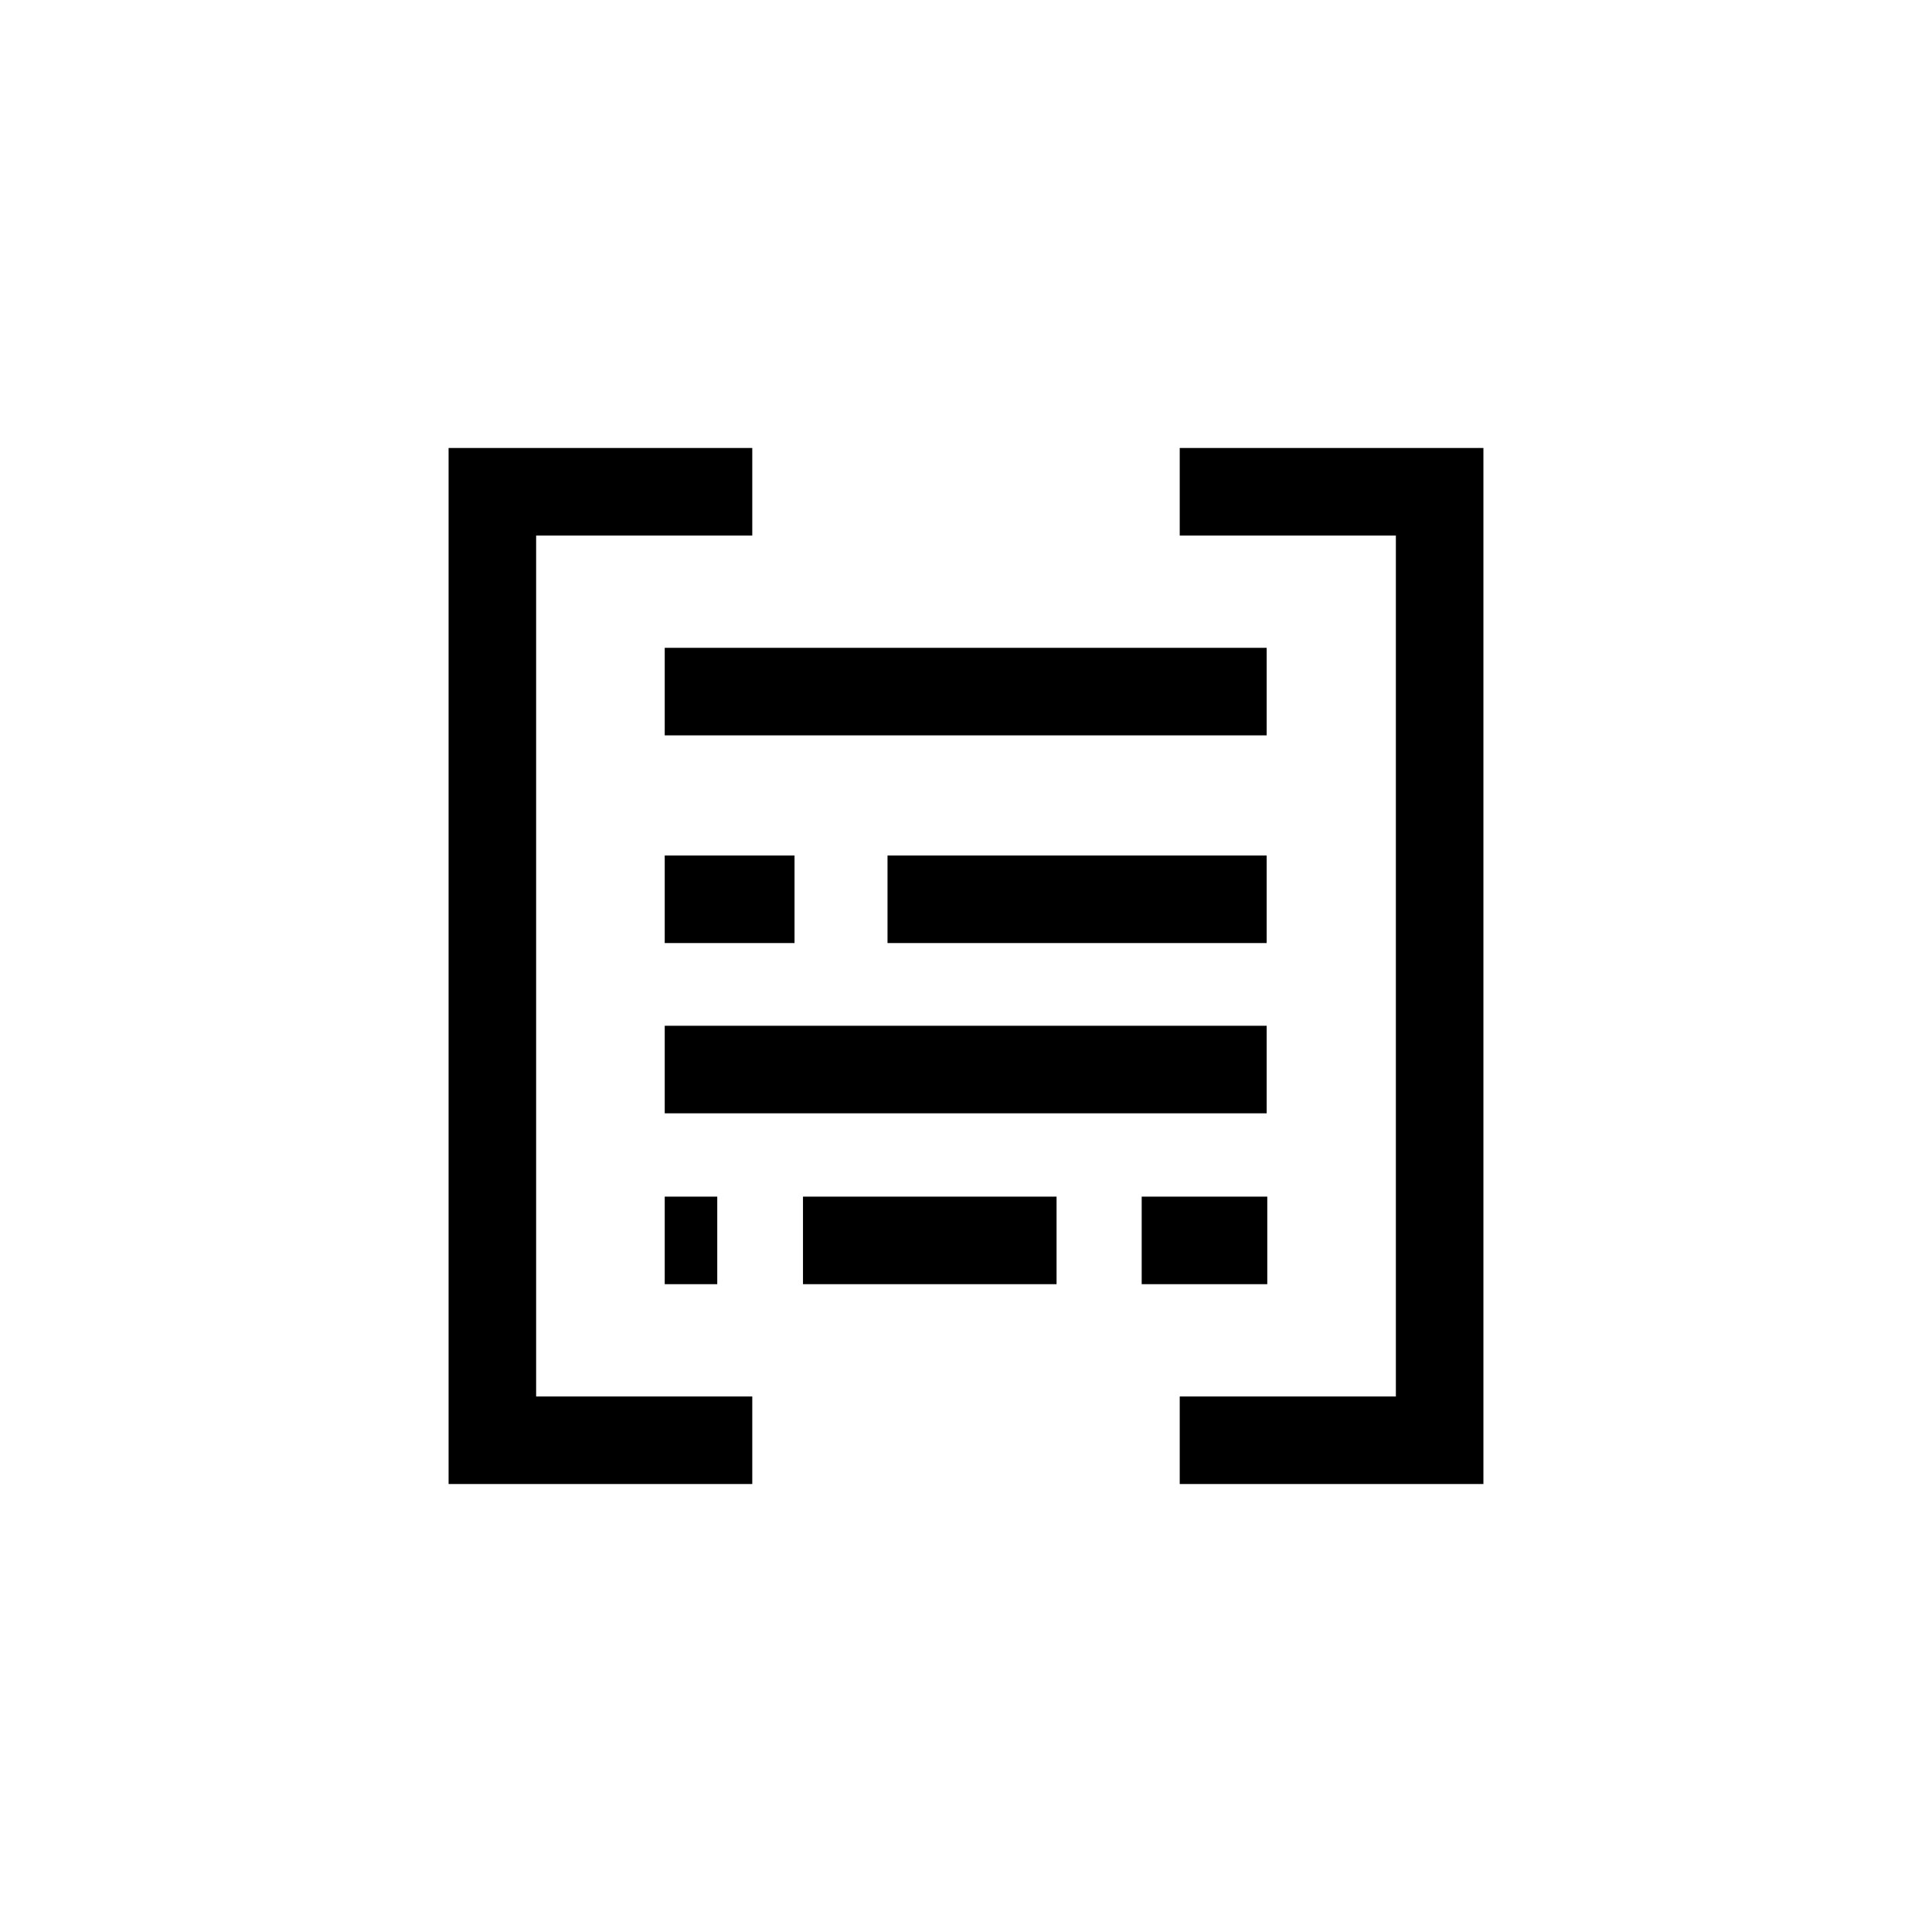
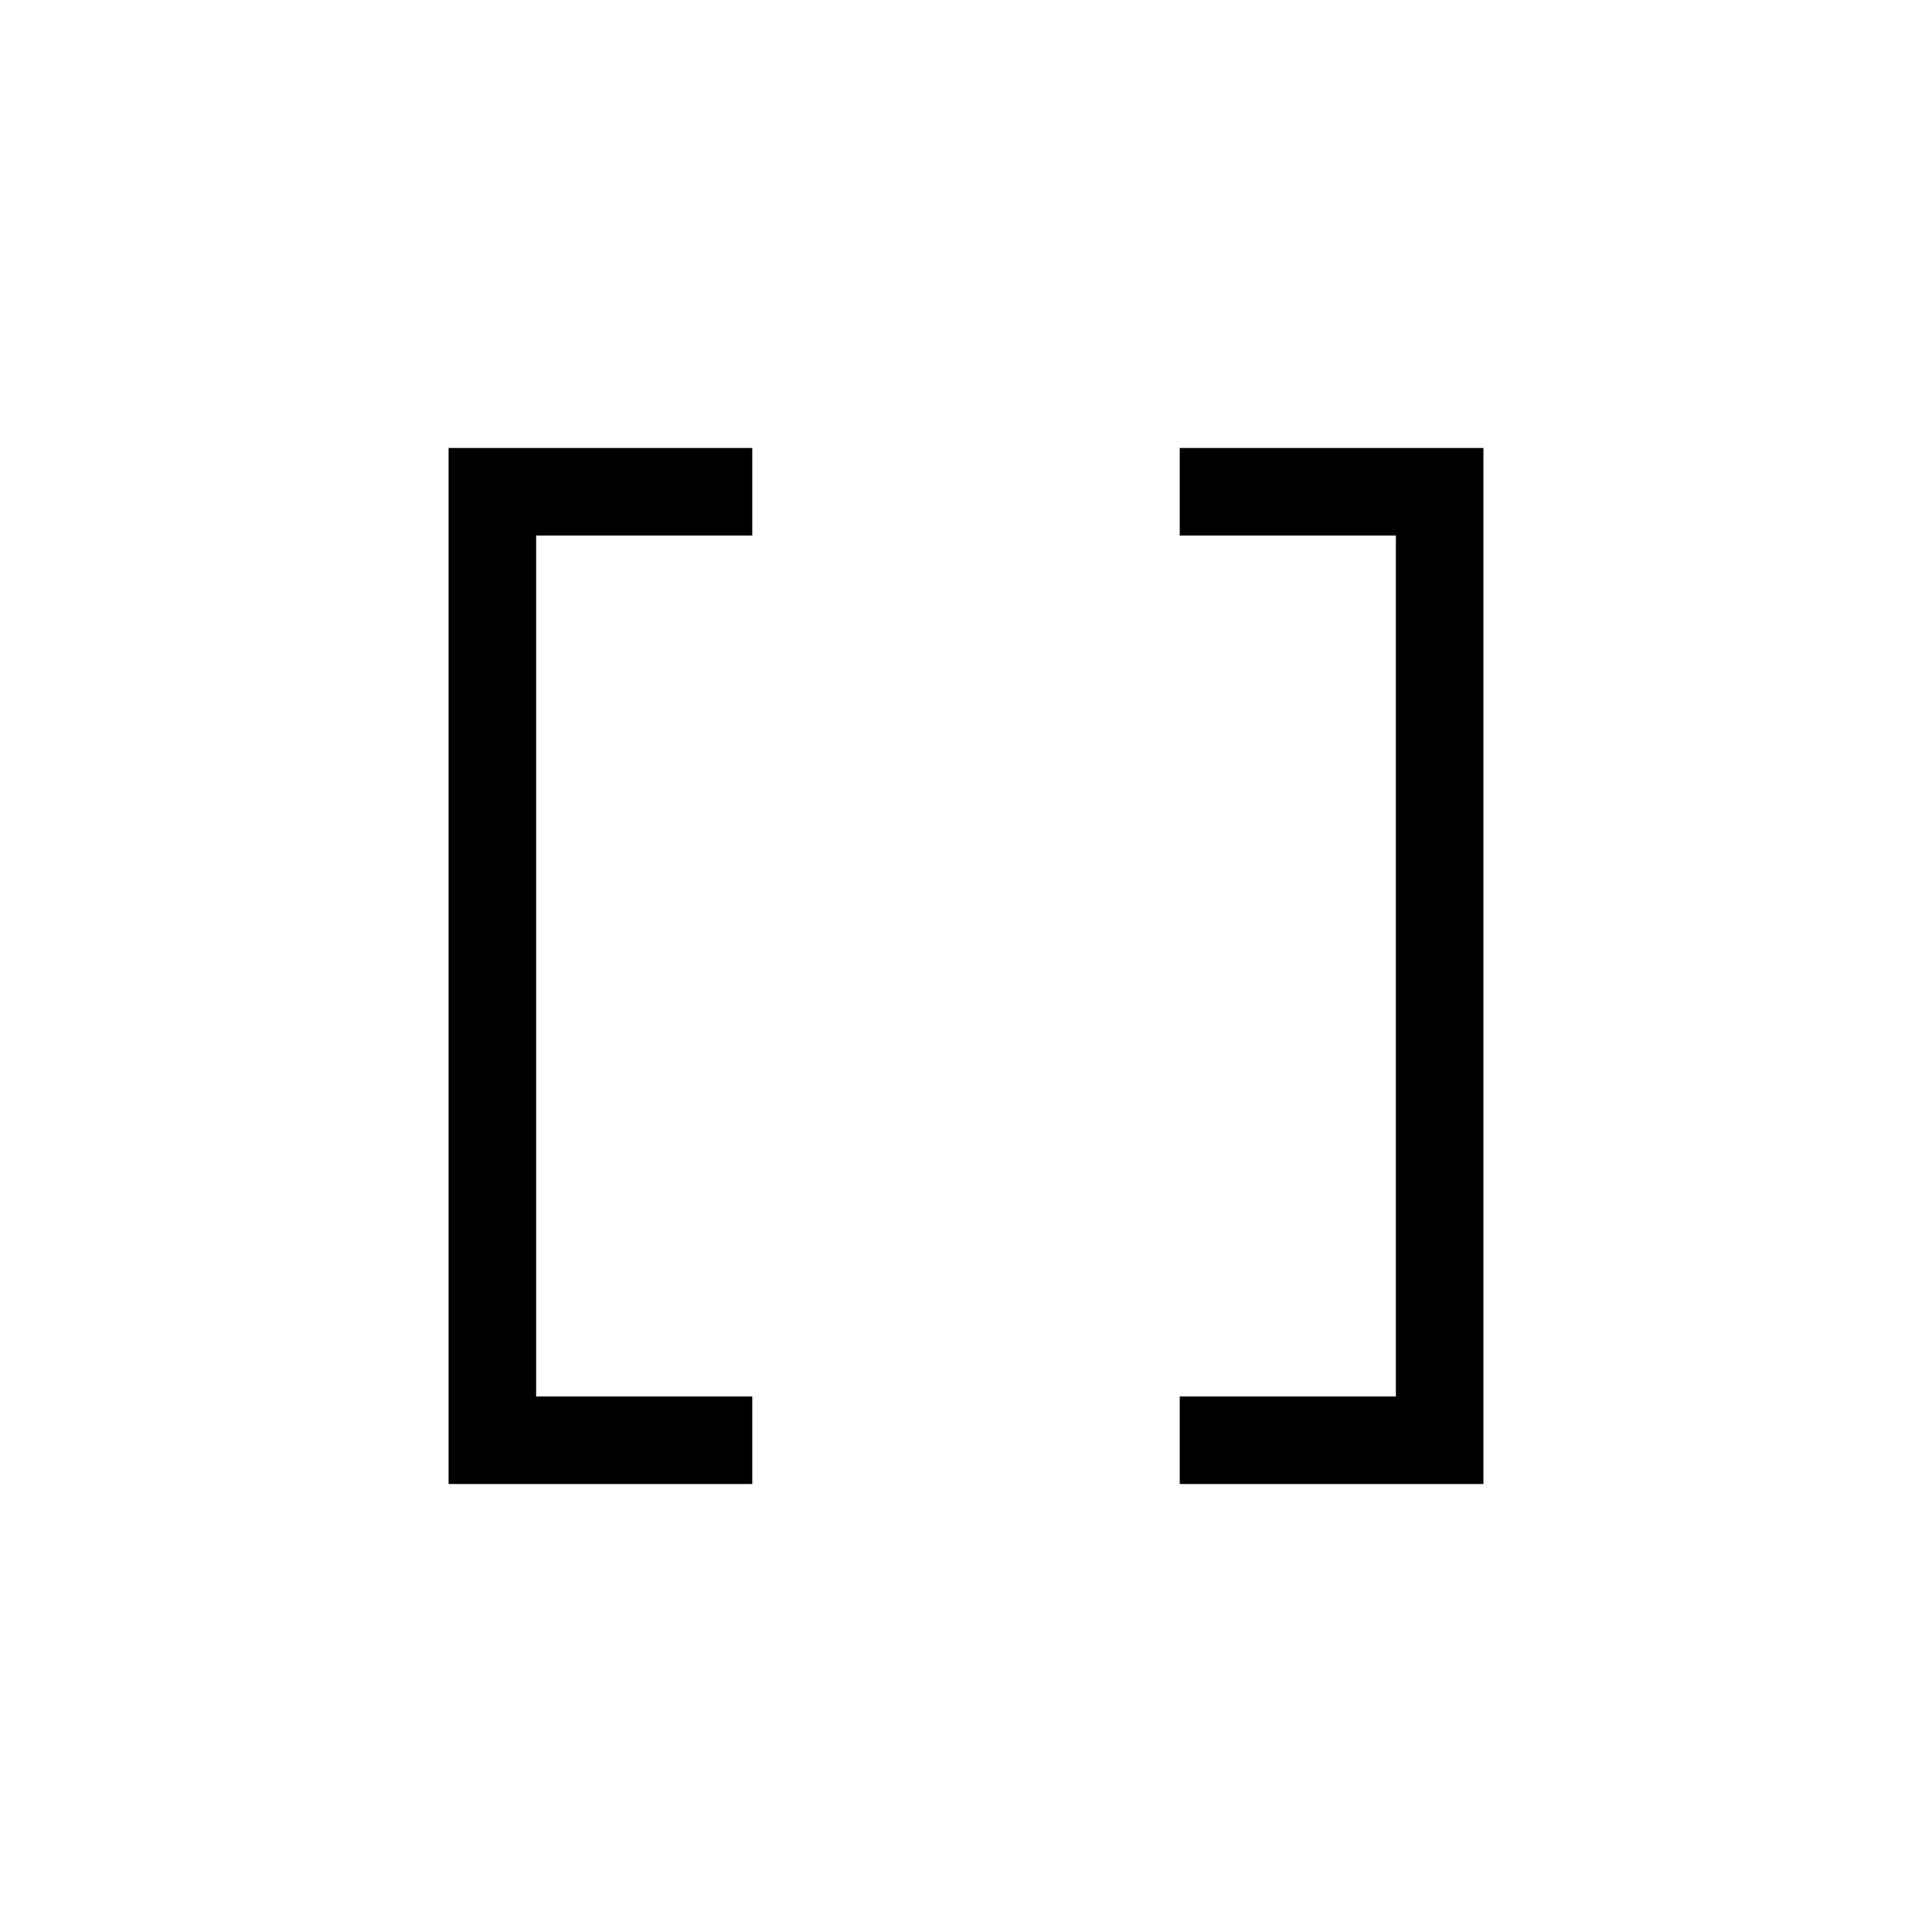
<svg xmlns="http://www.w3.org/2000/svg" id="Layer_1" version="1.1" viewBox="0 0 32 32">
  <defs id="defs8" />
  <g id="g2">
    <polygon points="12.46 24.58 7.43 24.58 7.43 7.42 12.46 7.42 12.46 8.87 8.88 8.87 8.88 23.13 12.46 23.13 12.46 24.58" fill="currentColor" id="polygon1" />
    <polygon points="24.57 24.58 19.54 24.58 19.54 23.13 23.12 23.13 23.12 8.87 19.54 8.87 19.54 7.42 24.57 7.42 24.57 24.58" fill="currentColor" id="polygon2" />
  </g>
  <g id="g8">
-     <rect x="11.01" y="10.73" width="9.97" height="1.45" fill="currentColor" id="rect2" />
-     <rect x="11.01" y="16.99" width="9.97" height="1.45" fill="currentColor" id="rect3" />
-     <rect x="18.91" y="19.82" width="2.08" height="1.45" fill="currentColor" id="rect4" />
-     <rect x="13.3" y="19.82" width="4.2" height="1.45" fill="currentColor" id="rect5" />
-     <rect x="11.01" y="19.82" width=".87" height="1.45" fill="currentColor" id="rect6" />
-     <rect x="11.01" y="14.17" width="2.15" height="1.45" fill="currentColor" id="rect7" />
-     <rect x="14.7" y="14.17" width="6.28" height="1.45" fill="currentColor" id="rect8" />
+     <rect x="11.01" y="10.73" fill="currentColor" id="rect2" />
+     <rect x="11.01" y="16.99" fill="currentColor" id="rect3" />
+     <rect x="18.91" y="19.82" fill="currentColor" id="rect4" />
+     <rect x="13.3" y="19.82" fill="currentColor" id="rect5" />
+     <rect x="11.01" y="19.82" fill="currentColor" id="rect6" />
+     <rect x="11.01" y="14.17" fill="currentColor" id="rect7" />
+     <rect x="14.7" y="14.17" fill="currentColor" id="rect8" />
  </g>
</svg>
